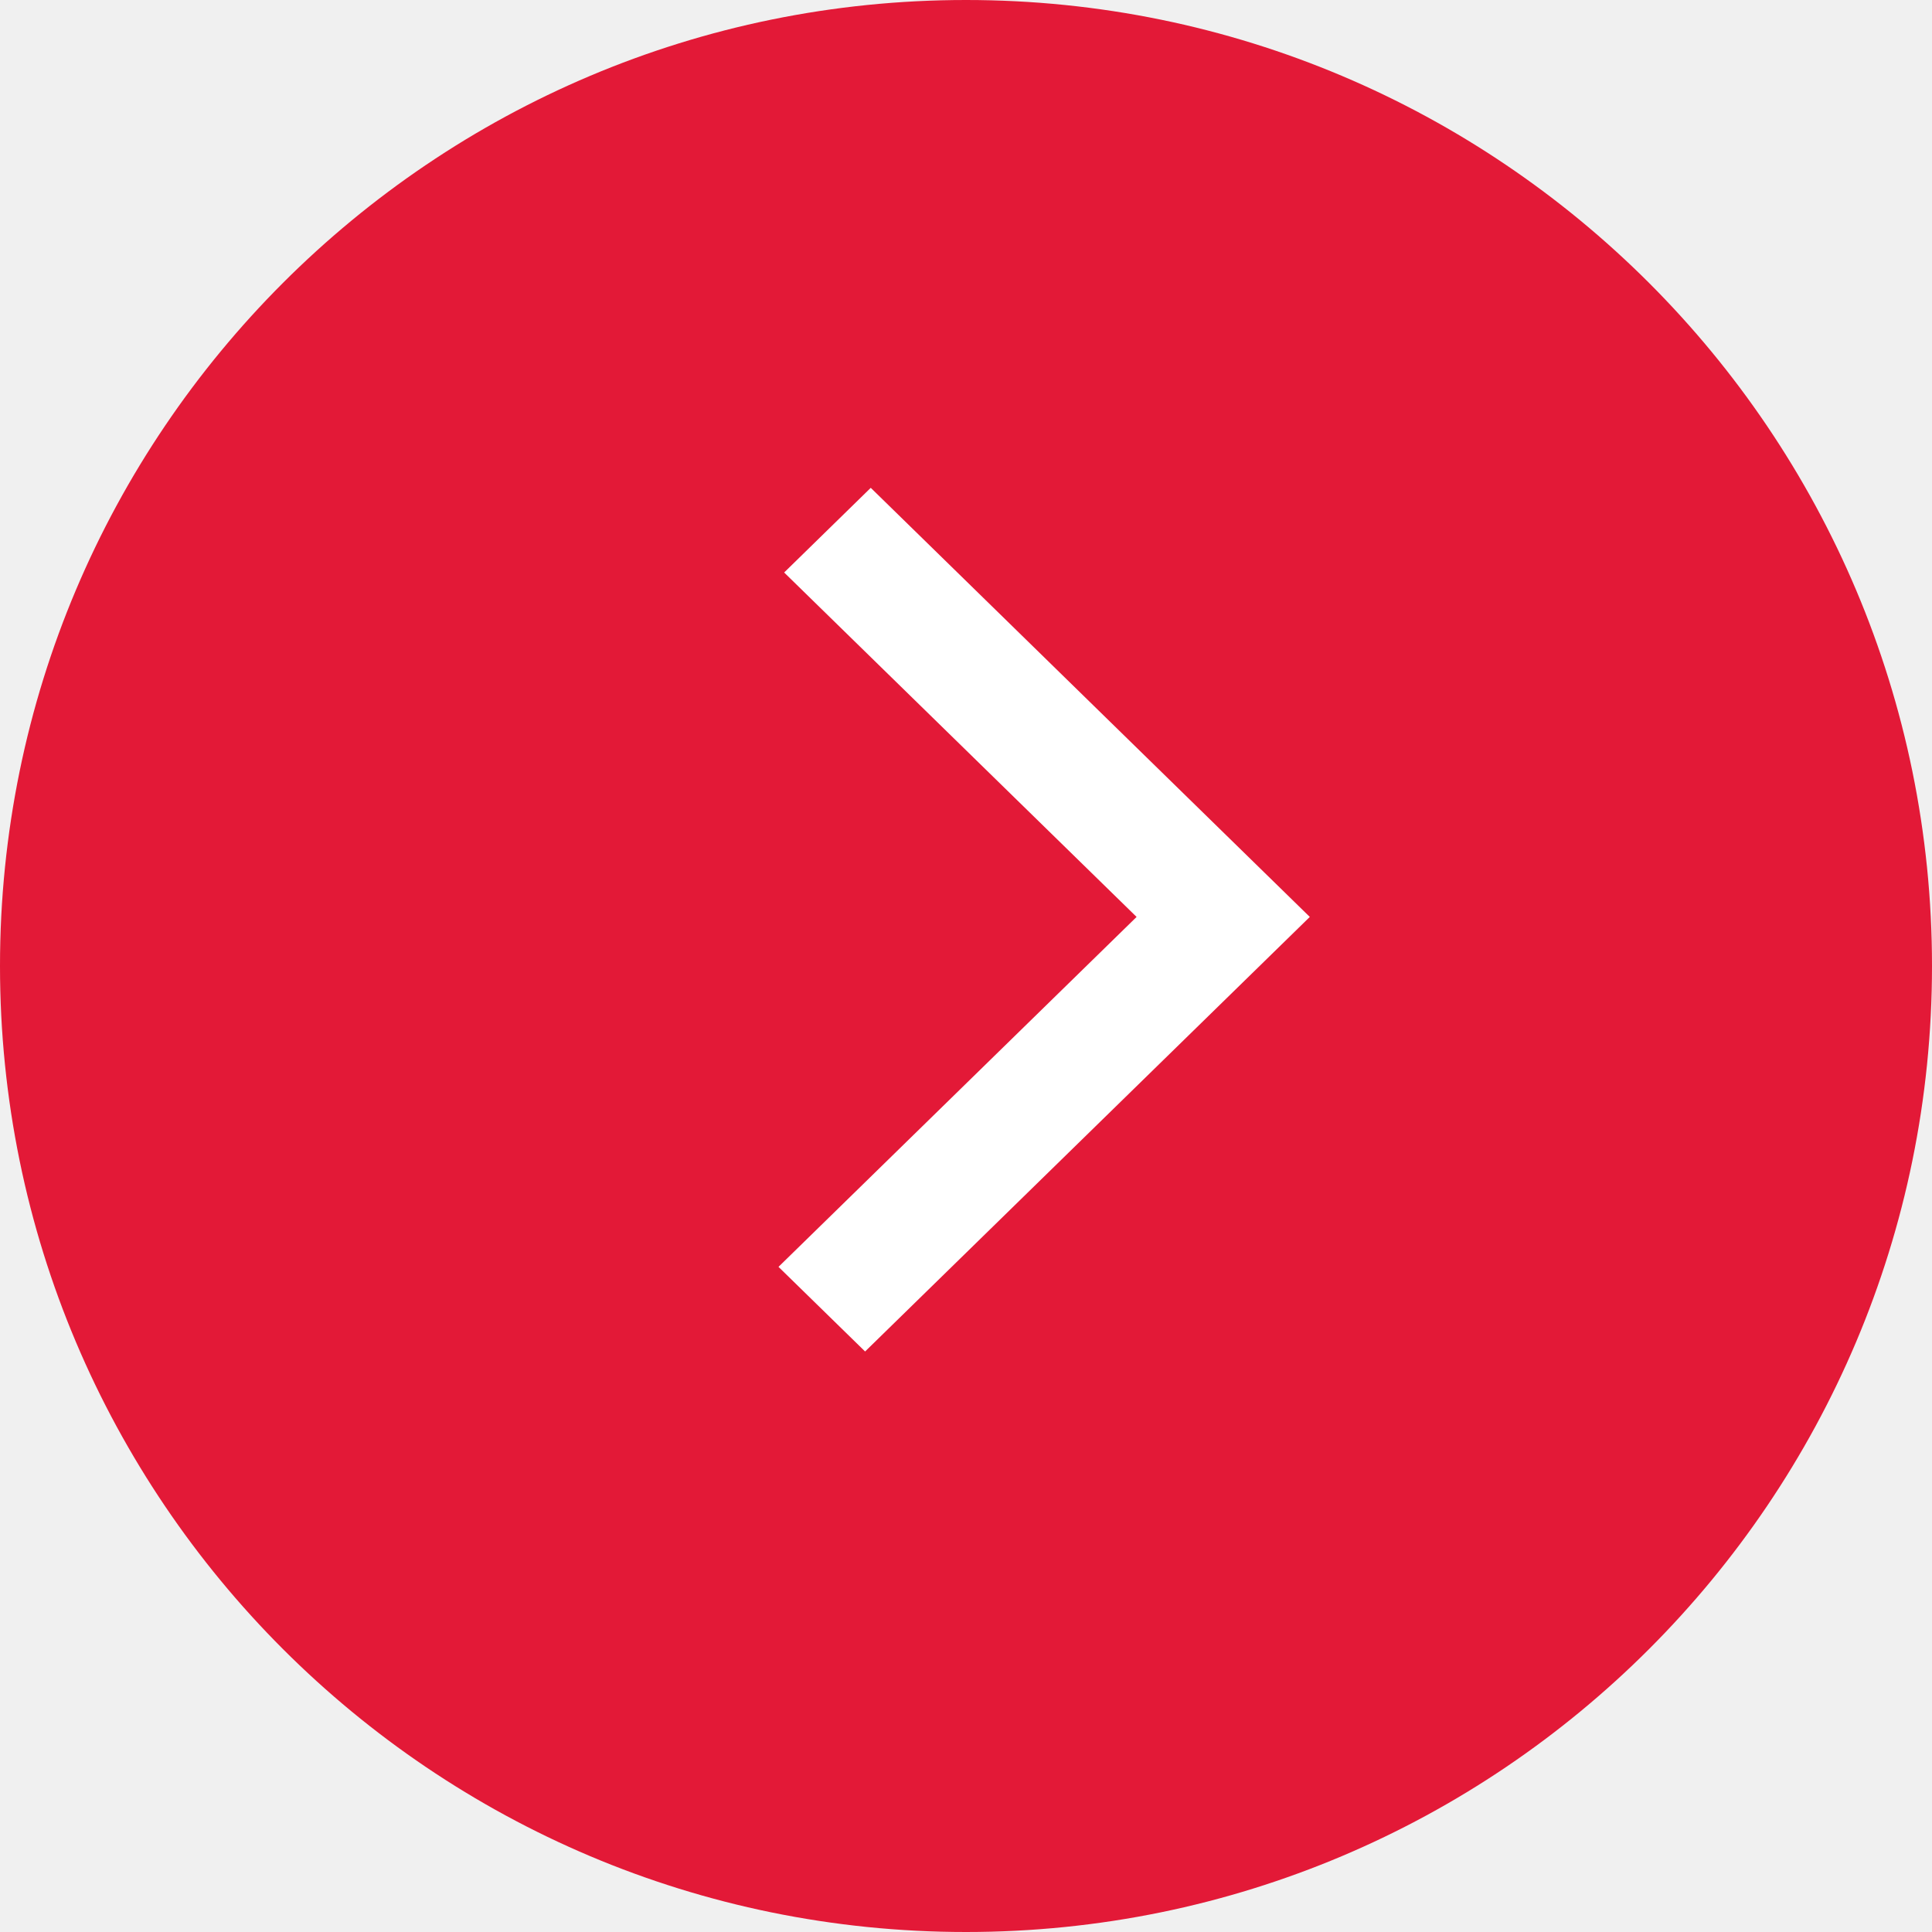
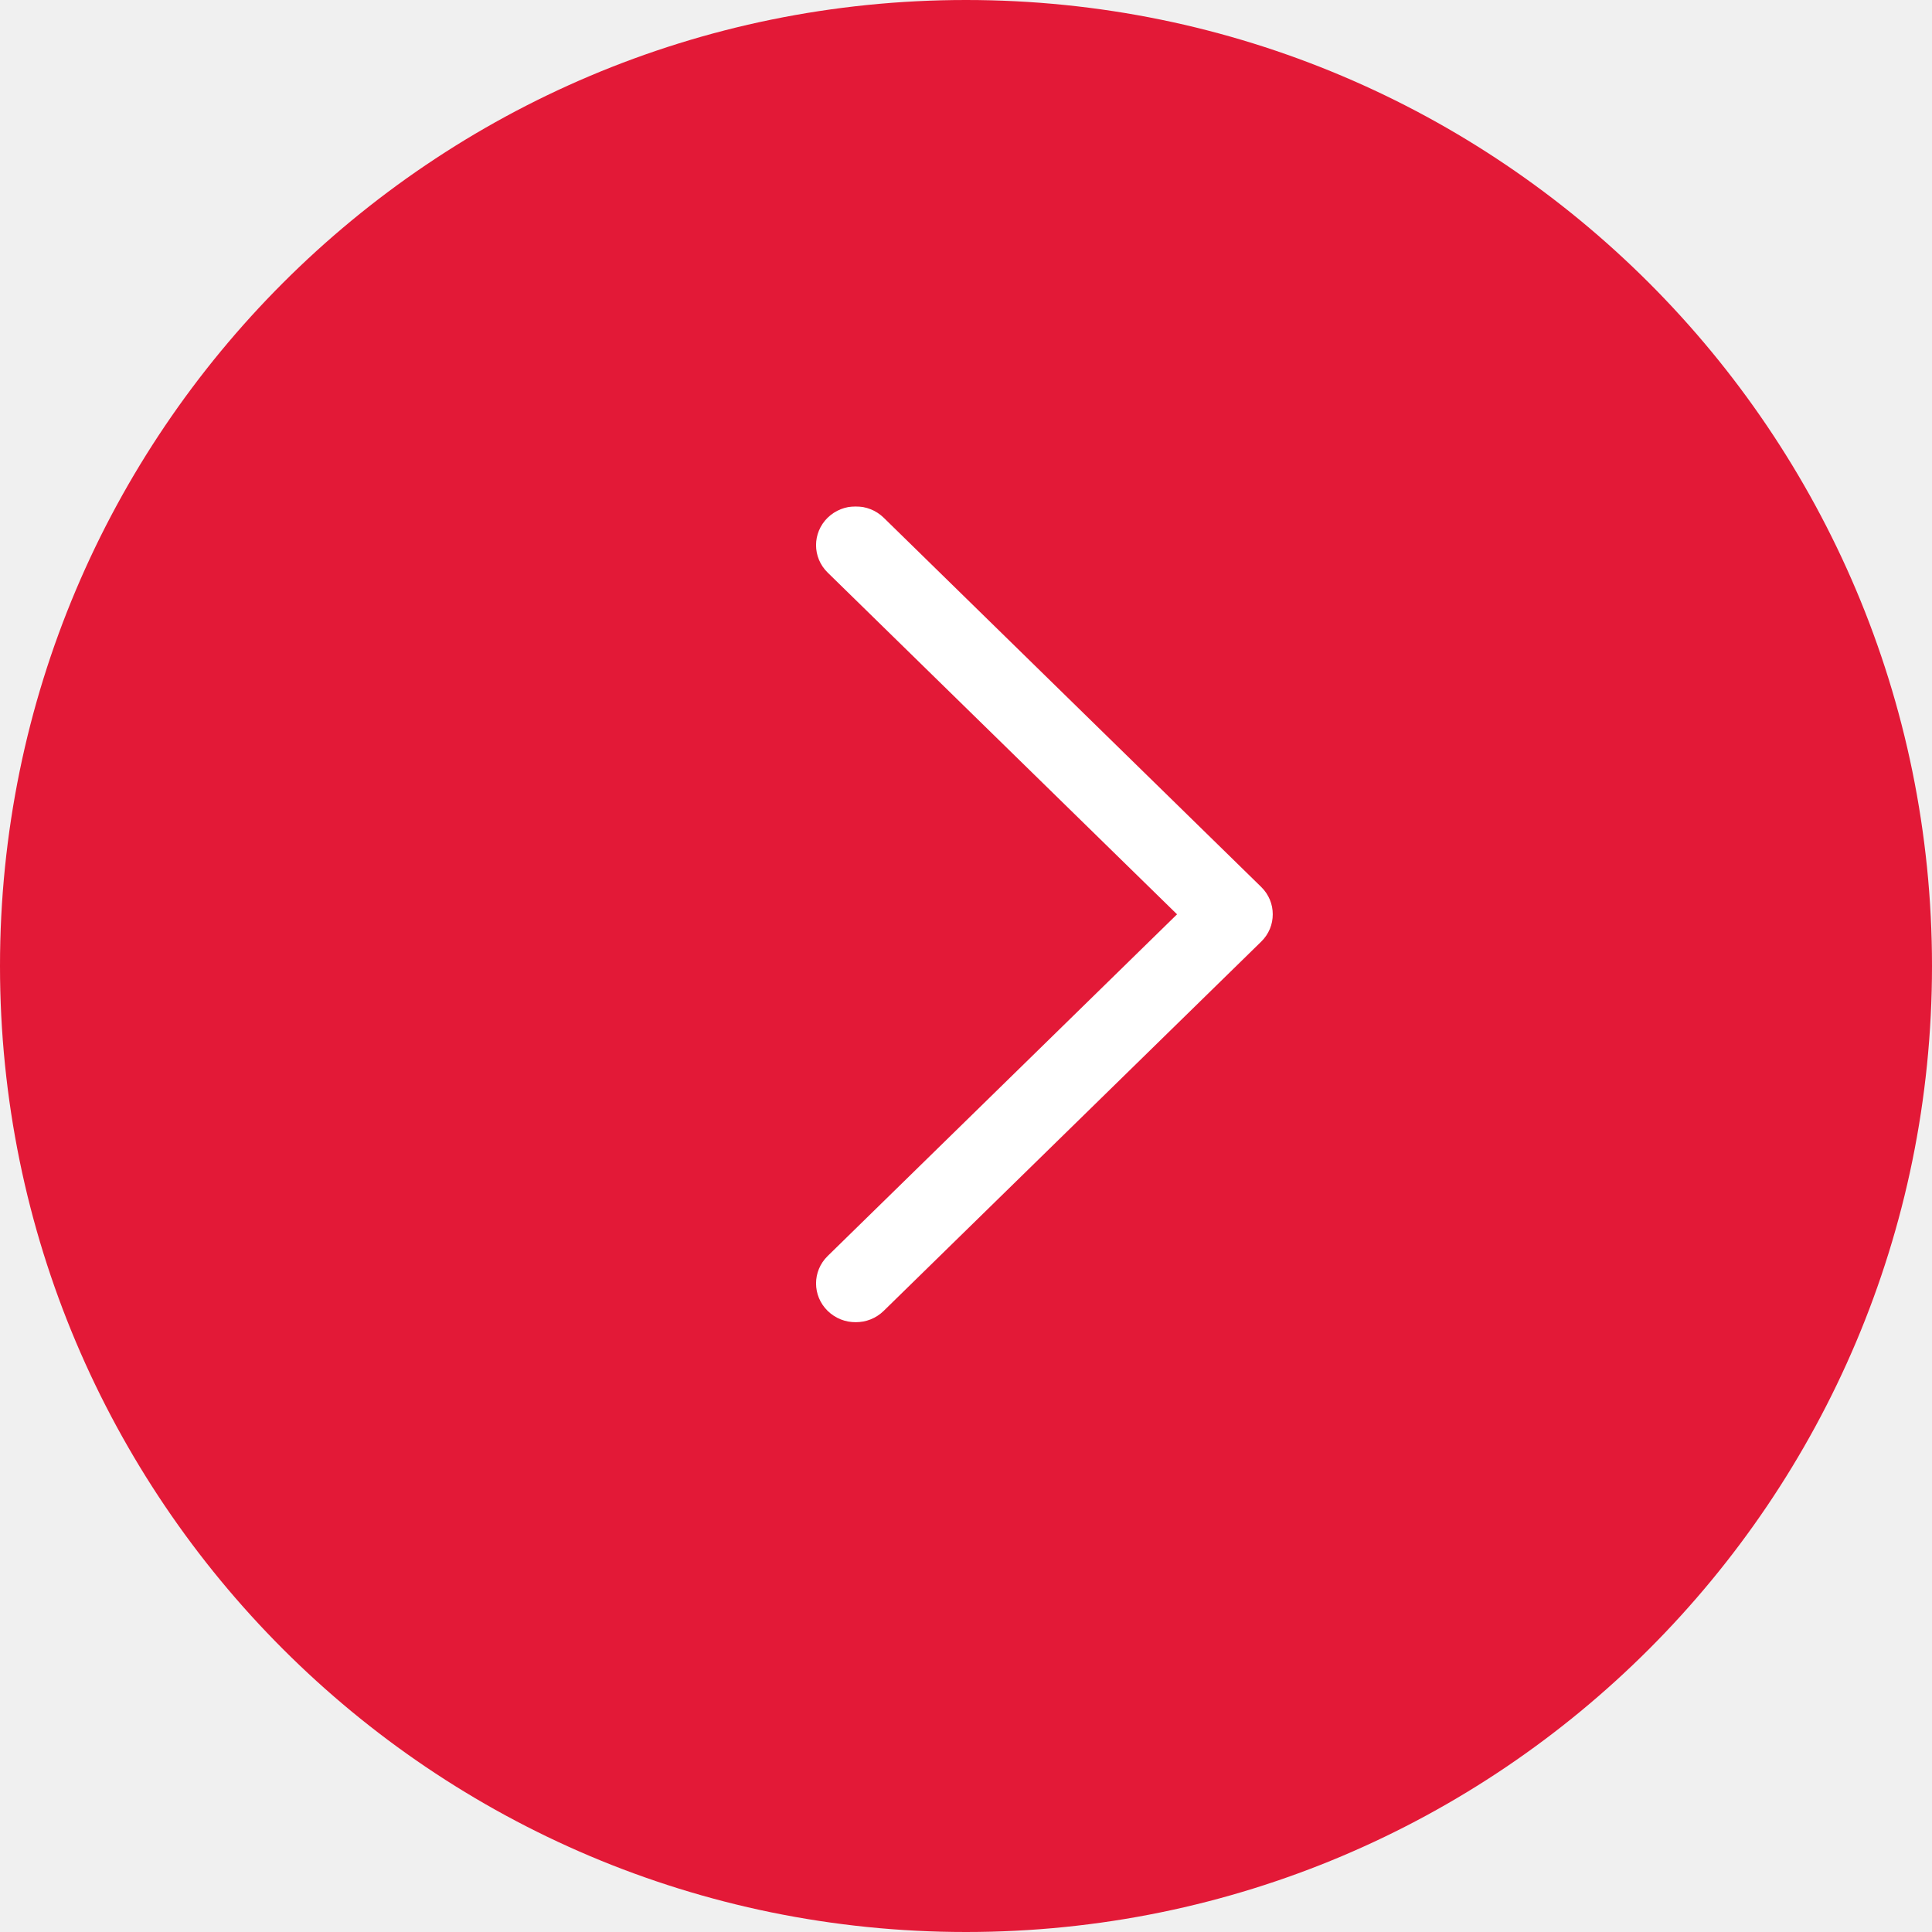
- <svg xmlns="http://www.w3.org/2000/svg" width="40px" height="40px" viewBox="0 0 40 40" version="1.1">
-   <defs />
+ <svg xmlns="http://www.w3.org/2000/svg" xmlns:xlink="http://www.w3.org/1999/xlink" width="40px" height="40px" viewBox="0 0 40 40" version="1.1">
+   <defs>
+     <polygon id="path-1" points="0 9.456 0 0 16.891 0 16.891 9.456" />
+   </defs>
  <g id="Design-Library" stroke="none" stroke-width="1" fill="none" fill-rule="evenodd">
    <g id="object_inline_styling_2nd-lvl_nav" transform="translate(0, -1)">
      <circle id="Oval-3-Copy-2" fill="#E31937" cx="20" cy="21" r="20" />
-       <g id="object_icon_arrow" transform="translate(21.3617, 20) rotate(-90) translate(-21.3617, -20) translate(12.3617, 14.6383)" fill-rule="nonzero" fill="#FFFFFF">
-         <polygon id="Path-2" points="1.771 0.118 0.019 1.911 9.016 11.118 17.9 2.028 16.147 0.235 9.016 7.532" />
+       <g id="object_icon_arrow" transform="translate(21.3617, 20) rotate(-90) translate(-21.3617, -20) translate(12.3617, 14.6383)">
+         <g id="Page-1" transform="translate(0.625, 0.895349)">
+           <mask id="mask-2" fill="white">
+             <use xlink:href="#path-1" />
+           </mask>
+           <g id="Clip-2" />
+           <path d="M8.445,9.456 C8.24,9.456 8.034,9.376 7.878,9.215 L0.235,1.401 C-0.079,1.08 -0.079,0.561 0.235,0.24 C0.549,-0.08 1.057,-0.08 1.37,0.24 L8.445,7.474 L15.521,0.24 C15.834,-0.08 16.342,-0.08 16.656,0.24 C16.969,0.561 16.969,1.08 16.656,1.401 L9.013,9.215 C8.856,9.376 8.651,9.456 8.445,9.456" id="Fill-1" fill="#FFFFFF" mask="url(#mask-2)" />
+         </g>
      </g>
    </g>
  </g>
</svg>
